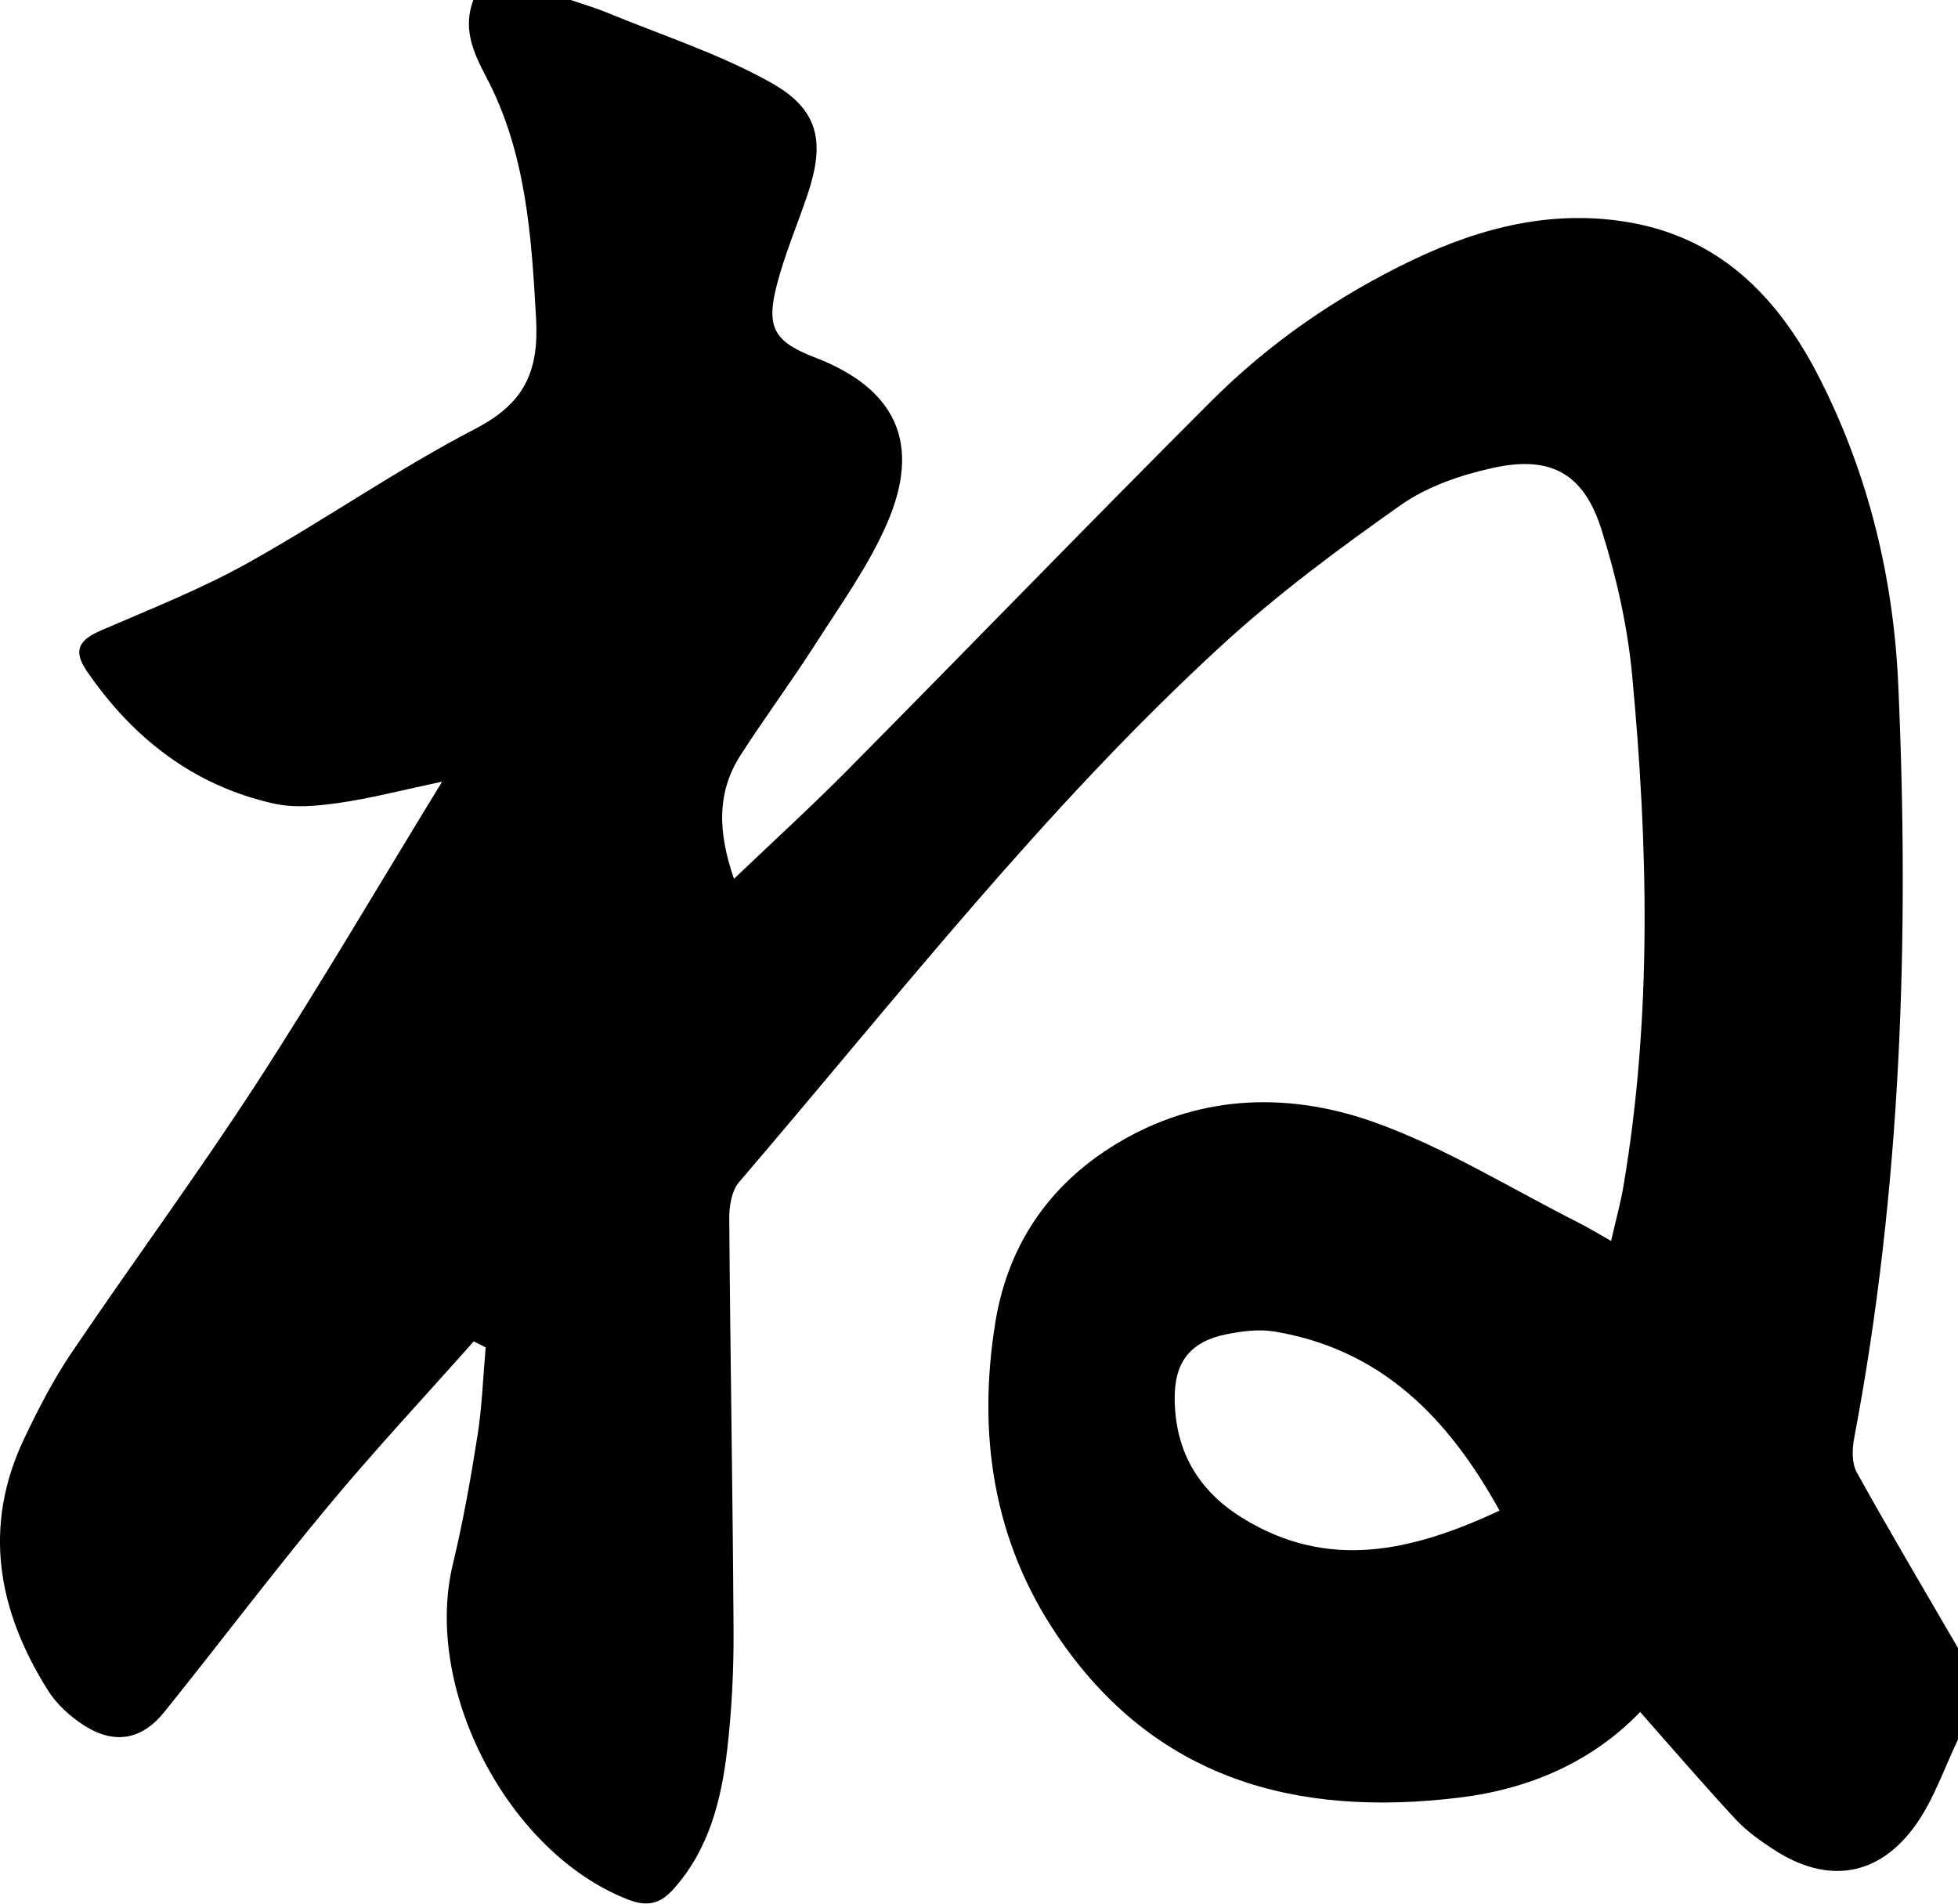
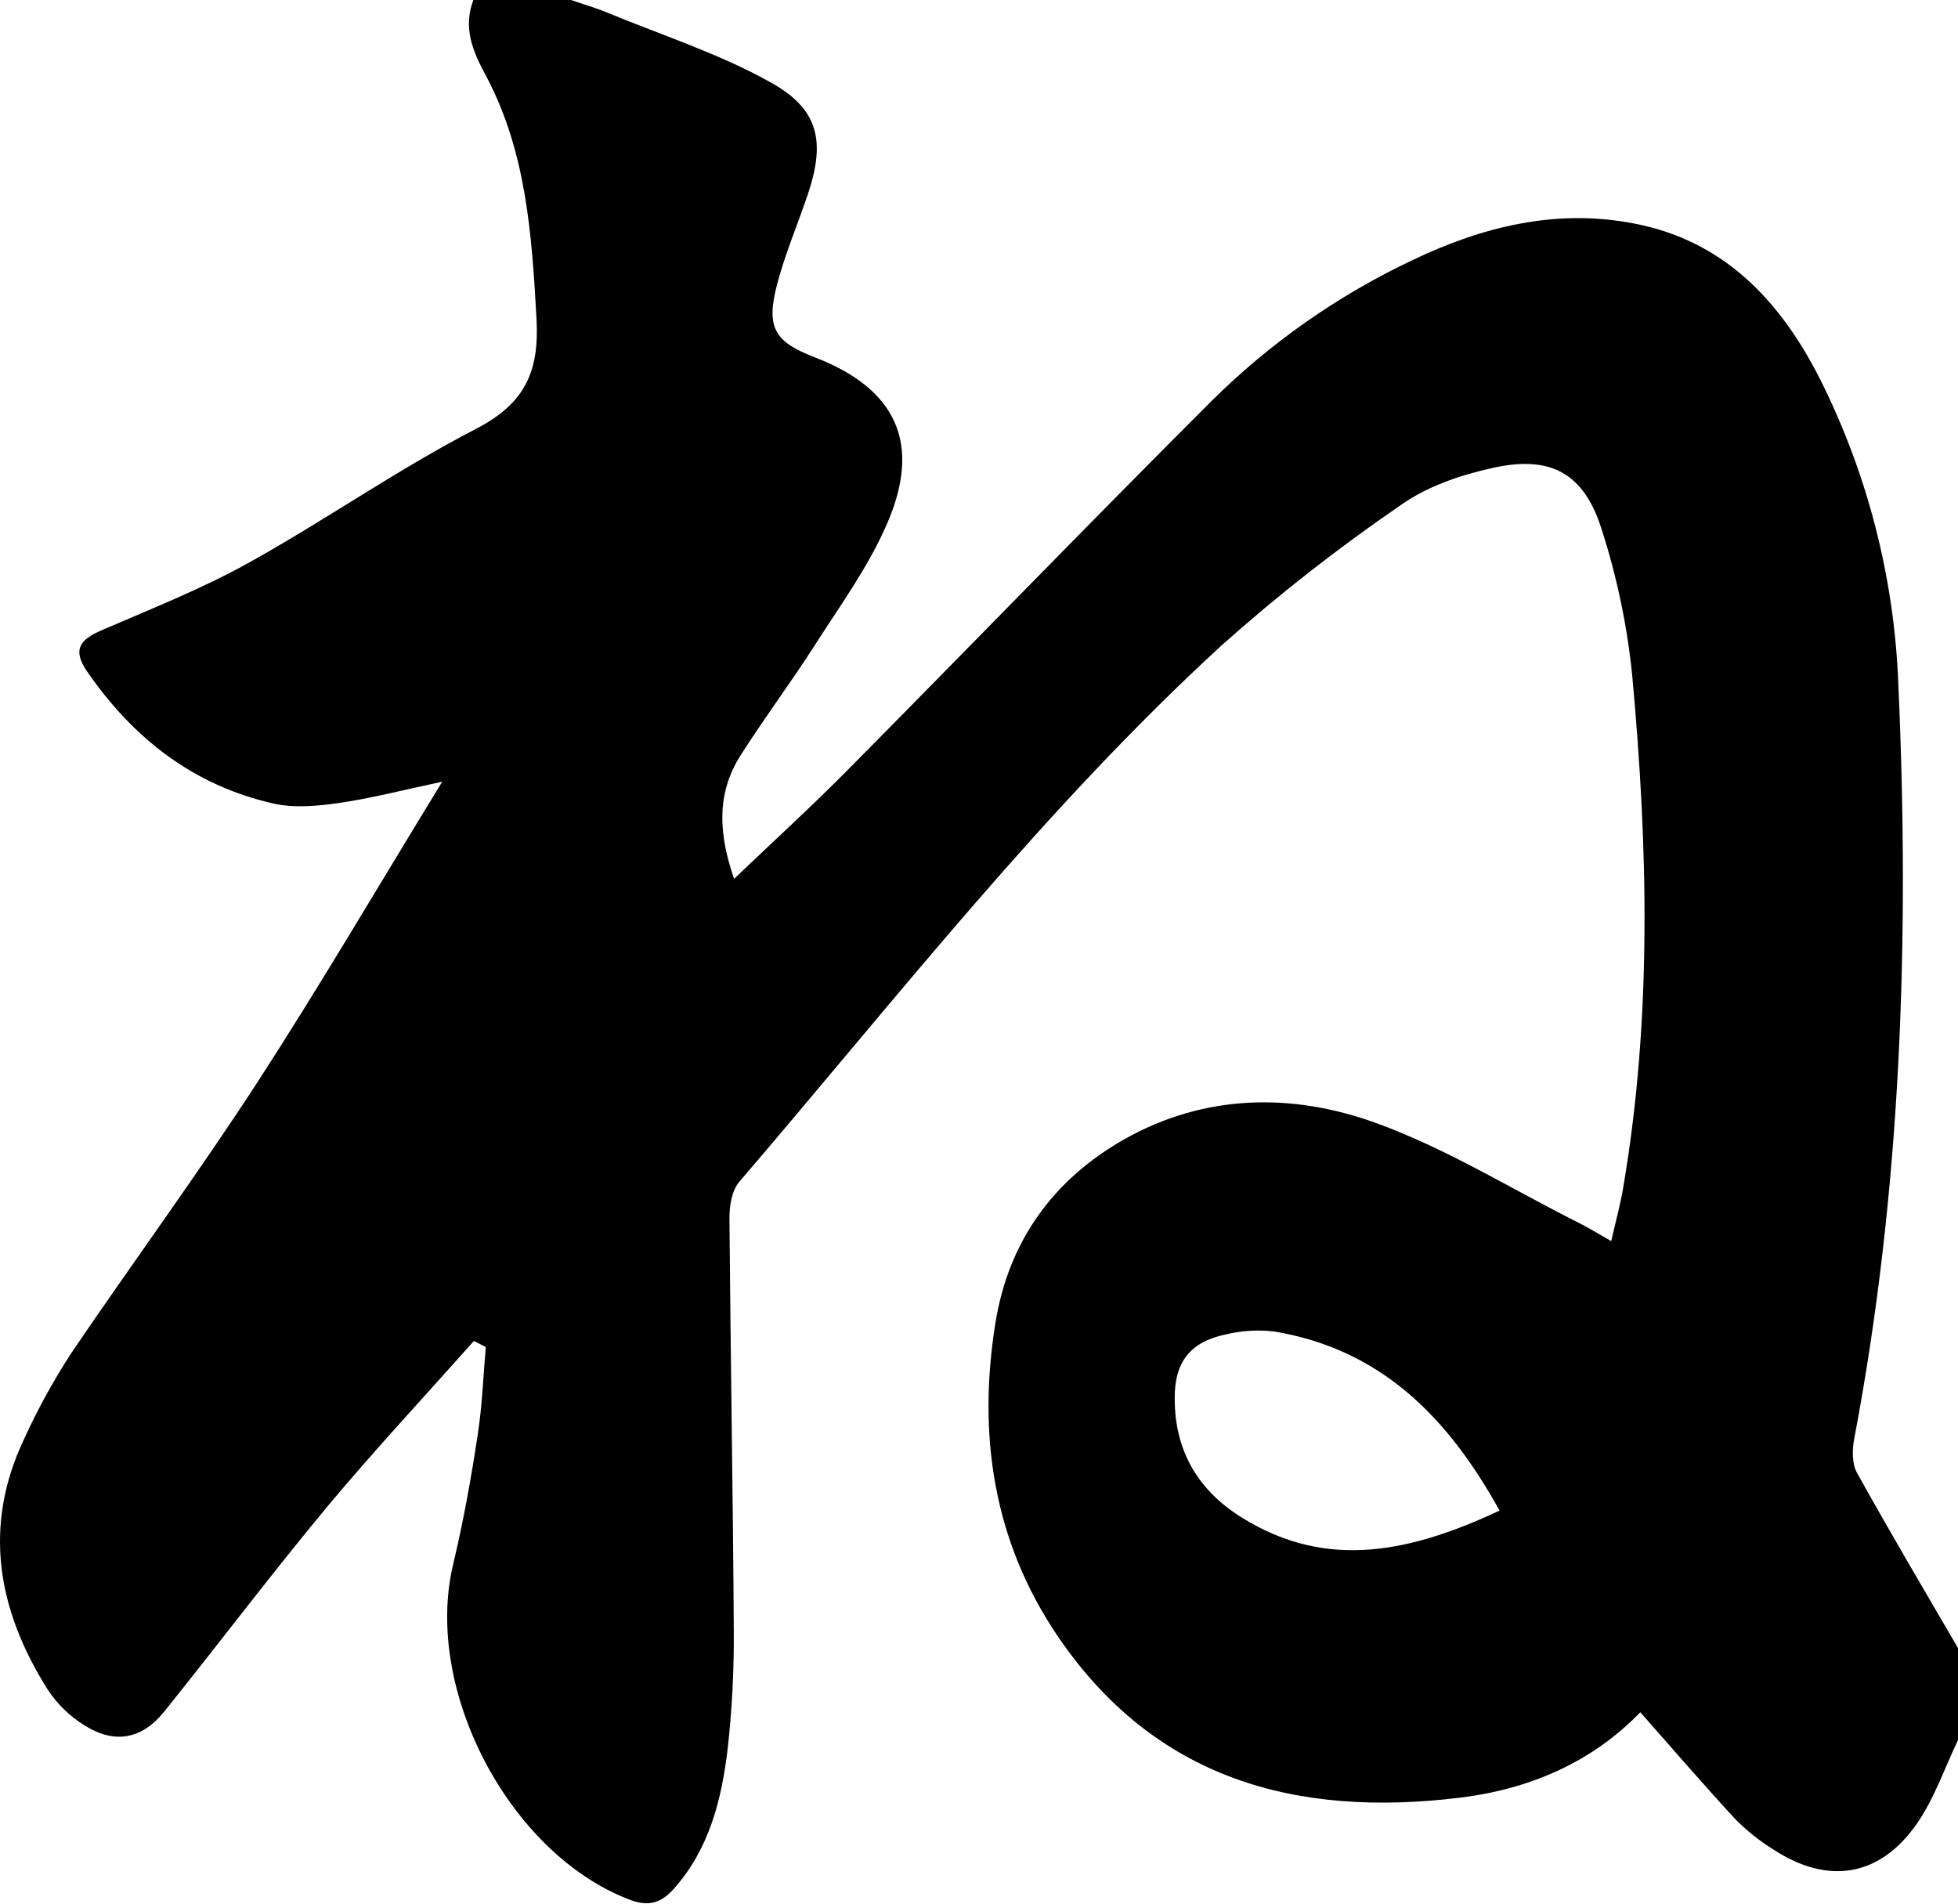
- <svg xmlns="http://www.w3.org/2000/svg" version="1.1" x="0px" y="0px" viewBox="0 0 320.791 311.853" style="enable-background:new 0 0 320.791 311.853;" xml:space="preserve">
-   <g id="Layer_1">
- </g>
-   <g id="Layer_2">
- </g>
-   <g id="Layer_3">
-     <g>
-       <path d="M77.546,0c5.317,0,10.634,0,15.95,0c2.011,0.692,4.063,1.283,6.026,2.093    c9.002,3.718,18.404,6.738,26.842,11.478c7.864,4.418,8.833,9.761,5.915,18.385    c-1.654,4.887-3.692,9.668-4.987,14.646c-1.845,7.088-0.446,9.39,6.2,11.948    c13.335,5.134,17.565,14.124,11.777,27.34c-3.036,6.933-7.582,13.227-11.688,19.654    c-3.937,6.162-8.309,12.043-12.263,18.194c-3.971,6.177-3.655,12.758-1.064,20.242    c6.48-6.192,12.711-11.872,18.636-17.856c19.901-20.101,39.572-40.433,59.579-60.427    c9.587-9.581,20.696-17.224,32.944-23.088c11.493-5.503,23.537-8.456,36.25-6.041    c14.8,2.811,24.053,12.733,30.569,25.626c7.937,15.702,11.996,32.557,12.772,50.001    c1.843,41.38,0.519,82.623-7.234,123.469c-0.339,1.786-0.387,4.074,0.44,5.564    c5.371,9.678,11.021,19.199,16.58,28.772c0,5,0,10,0,15c-2.224,4.619-3.89,9.629-6.787,13.776    c-6.087,8.715-14.569,10.017-23.444,4.216c-2.215-1.448-4.442-3.03-6.228-4.956    c-5.262-5.675-10.305-11.553-15.617-17.559c-7.833,8.138-18.059,12.615-29.579,14.024    c-26.793,3.277-49.986-2.957-65.939-26.572c-10.492-15.531-13.07-32.934-10.14-51.183    c2.137-13.306,9.401-23.431,21.032-30.046c13.281-7.553,27.685-7.708,41.464-2.701    c11.446,4.159,22.021,10.731,32.969,16.26c1.683,0.85,3.295,1.842,5.434,3.047    c0.794-3.481,1.555-6.196,2.023-8.961c4.71-27.83,4.044-55.793,1.426-83.724    c-0.755-8.054-2.59-16.143-5.026-23.868c-2.901-9.199-8.332-12.177-17.765-10.098    c-5.249,1.157-10.757,3.022-15.094,6.075c-10.165,7.156-20.236,14.628-29.384,23.025    c-29.137,26.745-53.399,57.983-79.055,87.922c-1.213,1.416-1.616,3.94-1.602,5.943    c0.164,22.498,0.575,44.994,0.705,67.491c0.037,6.483-0.285,13.007-1.03,19.444    c-0.964,8.33-2.966,16.4-8.813,22.936c-2.135,2.387-4.22,2.968-7.431,1.722    c-19.604-7.607-33.646-34.439-28.723-54.912c1.672-6.954,2.932-14.022,4.044-21.091    c0.751-4.775,0.915-9.642,1.341-14.468c-0.651-0.327-1.302-0.654-1.953-0.982    c-8.008,9.024-16.254,17.848-23.962,27.123c-9.144,11.004-17.767,22.442-26.734,33.596    c-3.66,4.553-8.135,5.369-13.064,2.255c-2.32-1.466-4.569-3.509-6.019-5.816    c-8.202-13.05-10.758-26.804-3.855-41.278c2.289-4.799,4.743-9.587,7.711-13.979    c9.971-14.754,20.553-29.102,30.248-44.031c10.307-15.87,19.87-32.226,30.492-49.567    c-6.601,1.395-11.706,2.734-16.896,3.479c-3.523,0.506-7.32,0.866-10.728,0.099    c-13.095-2.948-23.009-10.664-30.571-21.667c-2.457-3.574-1.112-5.207,2.363-6.711    c8.065-3.491,16.296-6.738,23.952-11.003c12.624-7.032,24.541-15.38,37.348-22.026    c7.962-4.131,10.402-9.313,9.928-17.97c-0.753-13.759-1.669-27.374-8.224-39.754    C77.407,8.349,75.838,4.58,77.546,0z M245.682,247.491c-8.366-15.154-19.319-26.416-36.869-29.339    c-2.543-0.424-5.327-0.074-7.892,0.447c-5.907,1.201-8.508,4.538-8.466,10.548    c0.06,8.513,3.793,15.004,10.997,19.487C217.553,257.409,231.342,254.169,245.682,247.491z" />
-     </g>
+ <svg xmlns="http://www.w3.org/2000/svg" viewBox="0 0 320.79 311.85">
+   <g id="Layer_3" data-name="Layer 3">
+     <path d="M77.55,0h16c2,.69,4.06,1.28,6,2.09,9,3.72,18.41,6.74,26.84,11.48,7.87,4.42,8.84,9.76,5.92,18.39-1.65,4.88-3.69,9.66-5,14.64-1.84,7.09-.44,9.39,6.2,11.95,13.34,5.13,17.57,14.12,11.78,27.34-3,6.93-7.58,13.23-11.69,19.65-3.94,6.17-8.31,12-12.26,18.2s-3.66,12.76-1.07,20.24c6.48-6.19,12.71-11.87,18.64-17.86,19.9-20.1,39.57-40.43,59.58-60.42a118.81,118.81,0,0,1,32.94-23.09c11.5-5.5,23.54-8.46,36.25-6,14.8,2.81,24.06,12.73,30.57,25.62a121.75,121.75,0,0,1,12.77,50c1.85,41.38.52,82.63-7.23,123.47-.34,1.79-.39,4.08.44,5.57,5.37,9.68,11,19.2,16.58,28.77v15c-2.22,4.62-3.89,9.63-6.79,13.78-6.08,8.71-14.56,10-23.44,4.21a33.66,33.66,0,0,1-6.23-4.95c-5.26-5.68-10.3-11.56-15.61-17.56-7.84,8.13-18.06,12.61-29.58,14-26.8,3.28-50-3-65.94-26.57-10.49-15.53-13.07-32.94-10.14-51.18,2.13-13.31,9.4-23.43,21-30.05,13.28-7.55,27.69-7.71,41.46-2.7,11.45,4.16,22,10.73,33,16.26,1.69.85,3.3,1.84,5.44,3.05.79-3.49,1.55-6.2,2-9,4.71-27.84,4-55.8,1.43-83.73a116.33,116.33,0,0,0-5-23.87c-2.9-9.2-8.33-12.17-17.76-10.09-5.25,1.15-10.76,3-15.1,6.07a290.81,290.81,0,0,0-29.38,23c-29.14,26.74-53.4,58-79.06,87.92-1.21,1.41-1.61,3.94-1.6,5.94.17,22.5.58,45,.71,67.49a164,164,0,0,1-1,19.45c-1,8.33-3,16.4-8.82,22.93-2.13,2.39-4.22,3-7.43,1.72-19.6-7.6-33.64-34.43-28.72-54.91,1.67-7,2.93-14,4-21.09.75-4.77.92-9.64,1.34-14.47l-1.95-1c-8,9-16.25,17.85-24,27.12-9.14,11-17.77,22.45-26.73,33.6-3.66,4.55-8.14,5.37-13.07,2.26a19.56,19.56,0,0,1-6-5.82C-.36,263.87-2.92,250.12,4,235.64a107.23,107.23,0,0,1,7.71-14c10-14.75,20.55-29.1,30.25-44,10.3-15.87,19.87-32.22,30.49-49.57-6.6,1.4-11.71,2.74-16.9,3.48-3.52.51-7.32.87-10.72.1-13.1-2.95-23-10.66-30.58-21.67-2.45-3.57-1.11-5.2,2.37-6.71,8.06-3.49,16.29-6.73,24-11,12.62-7,24.54-15.38,37.35-22,8-4.14,10.4-9.32,9.93-18-.76-13.76-1.67-27.38-8.23-39.76C77.41,8.35,75.84,4.58,77.55,0ZM245.68,247.49c-8.36-15.15-19.32-26.41-36.87-29.34a22.4,22.4,0,0,0-7.89.45c-5.91,1.2-8.51,4.54-8.46,10.55,0,8.51,3.79,15,11,19.48C217.55,257.41,231.34,254.17,245.68,247.49Z" />
  </g>
-   <g id="Layer_4">
- </g>
</svg>
